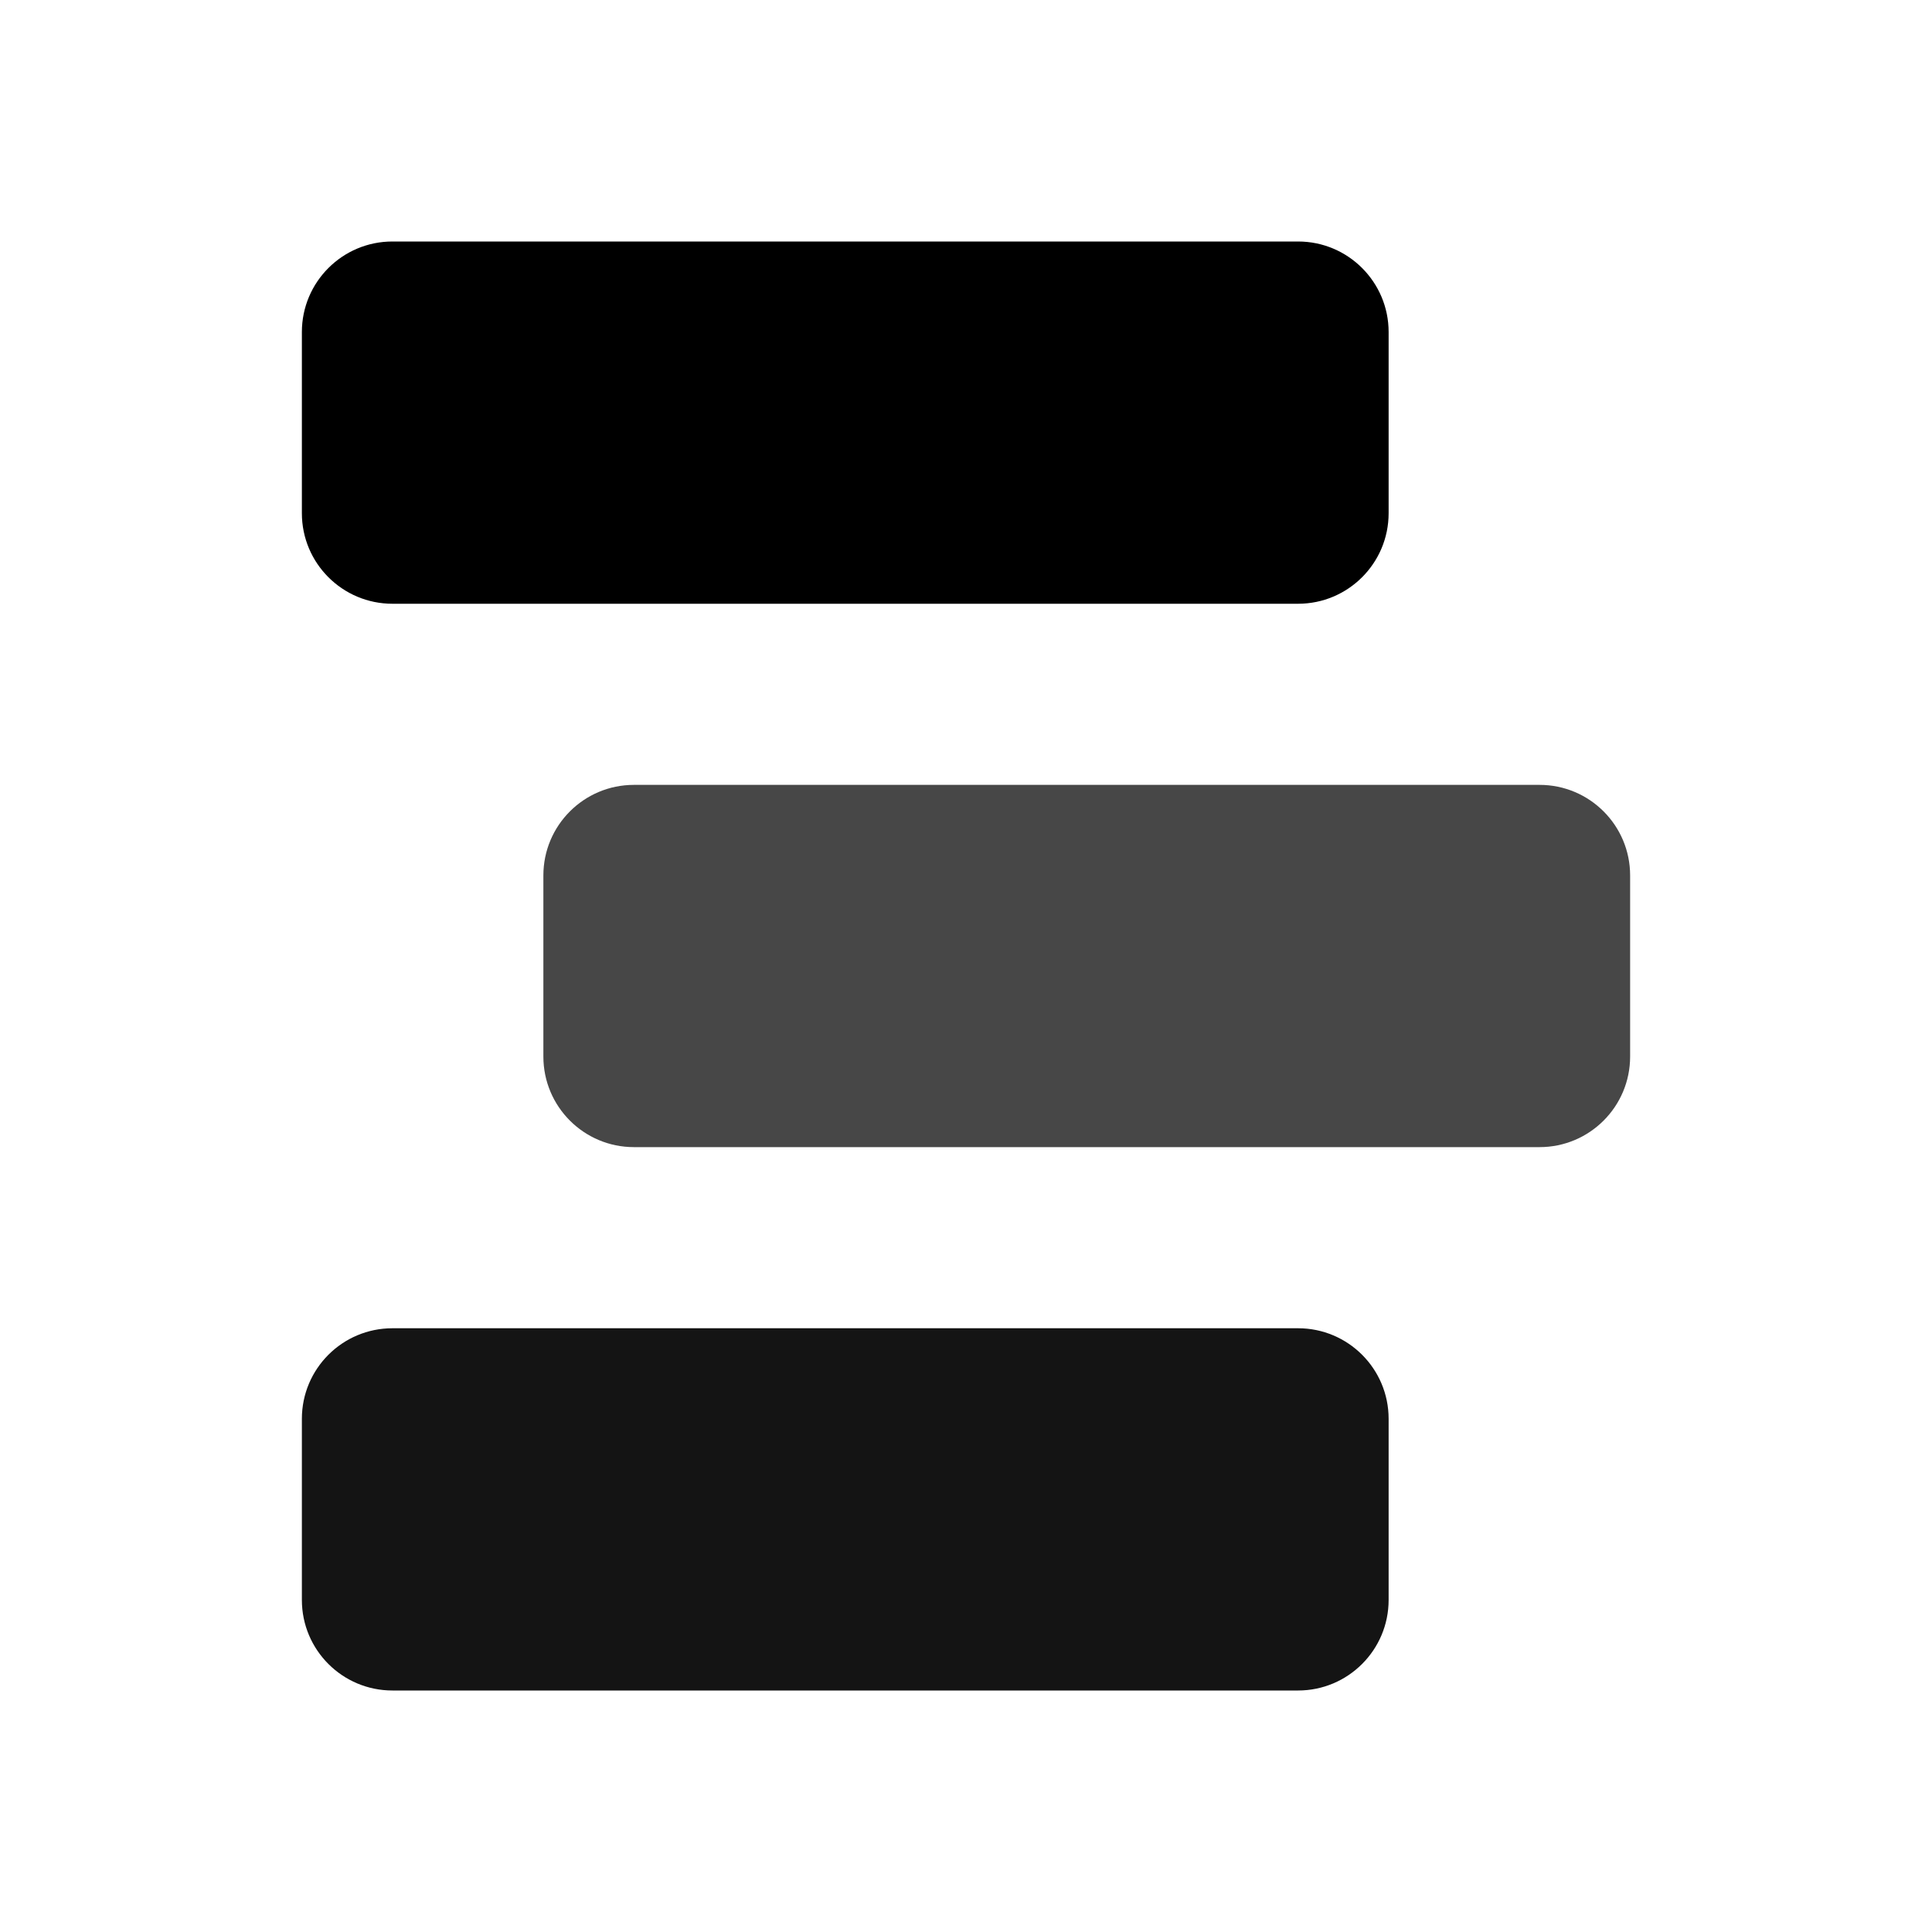
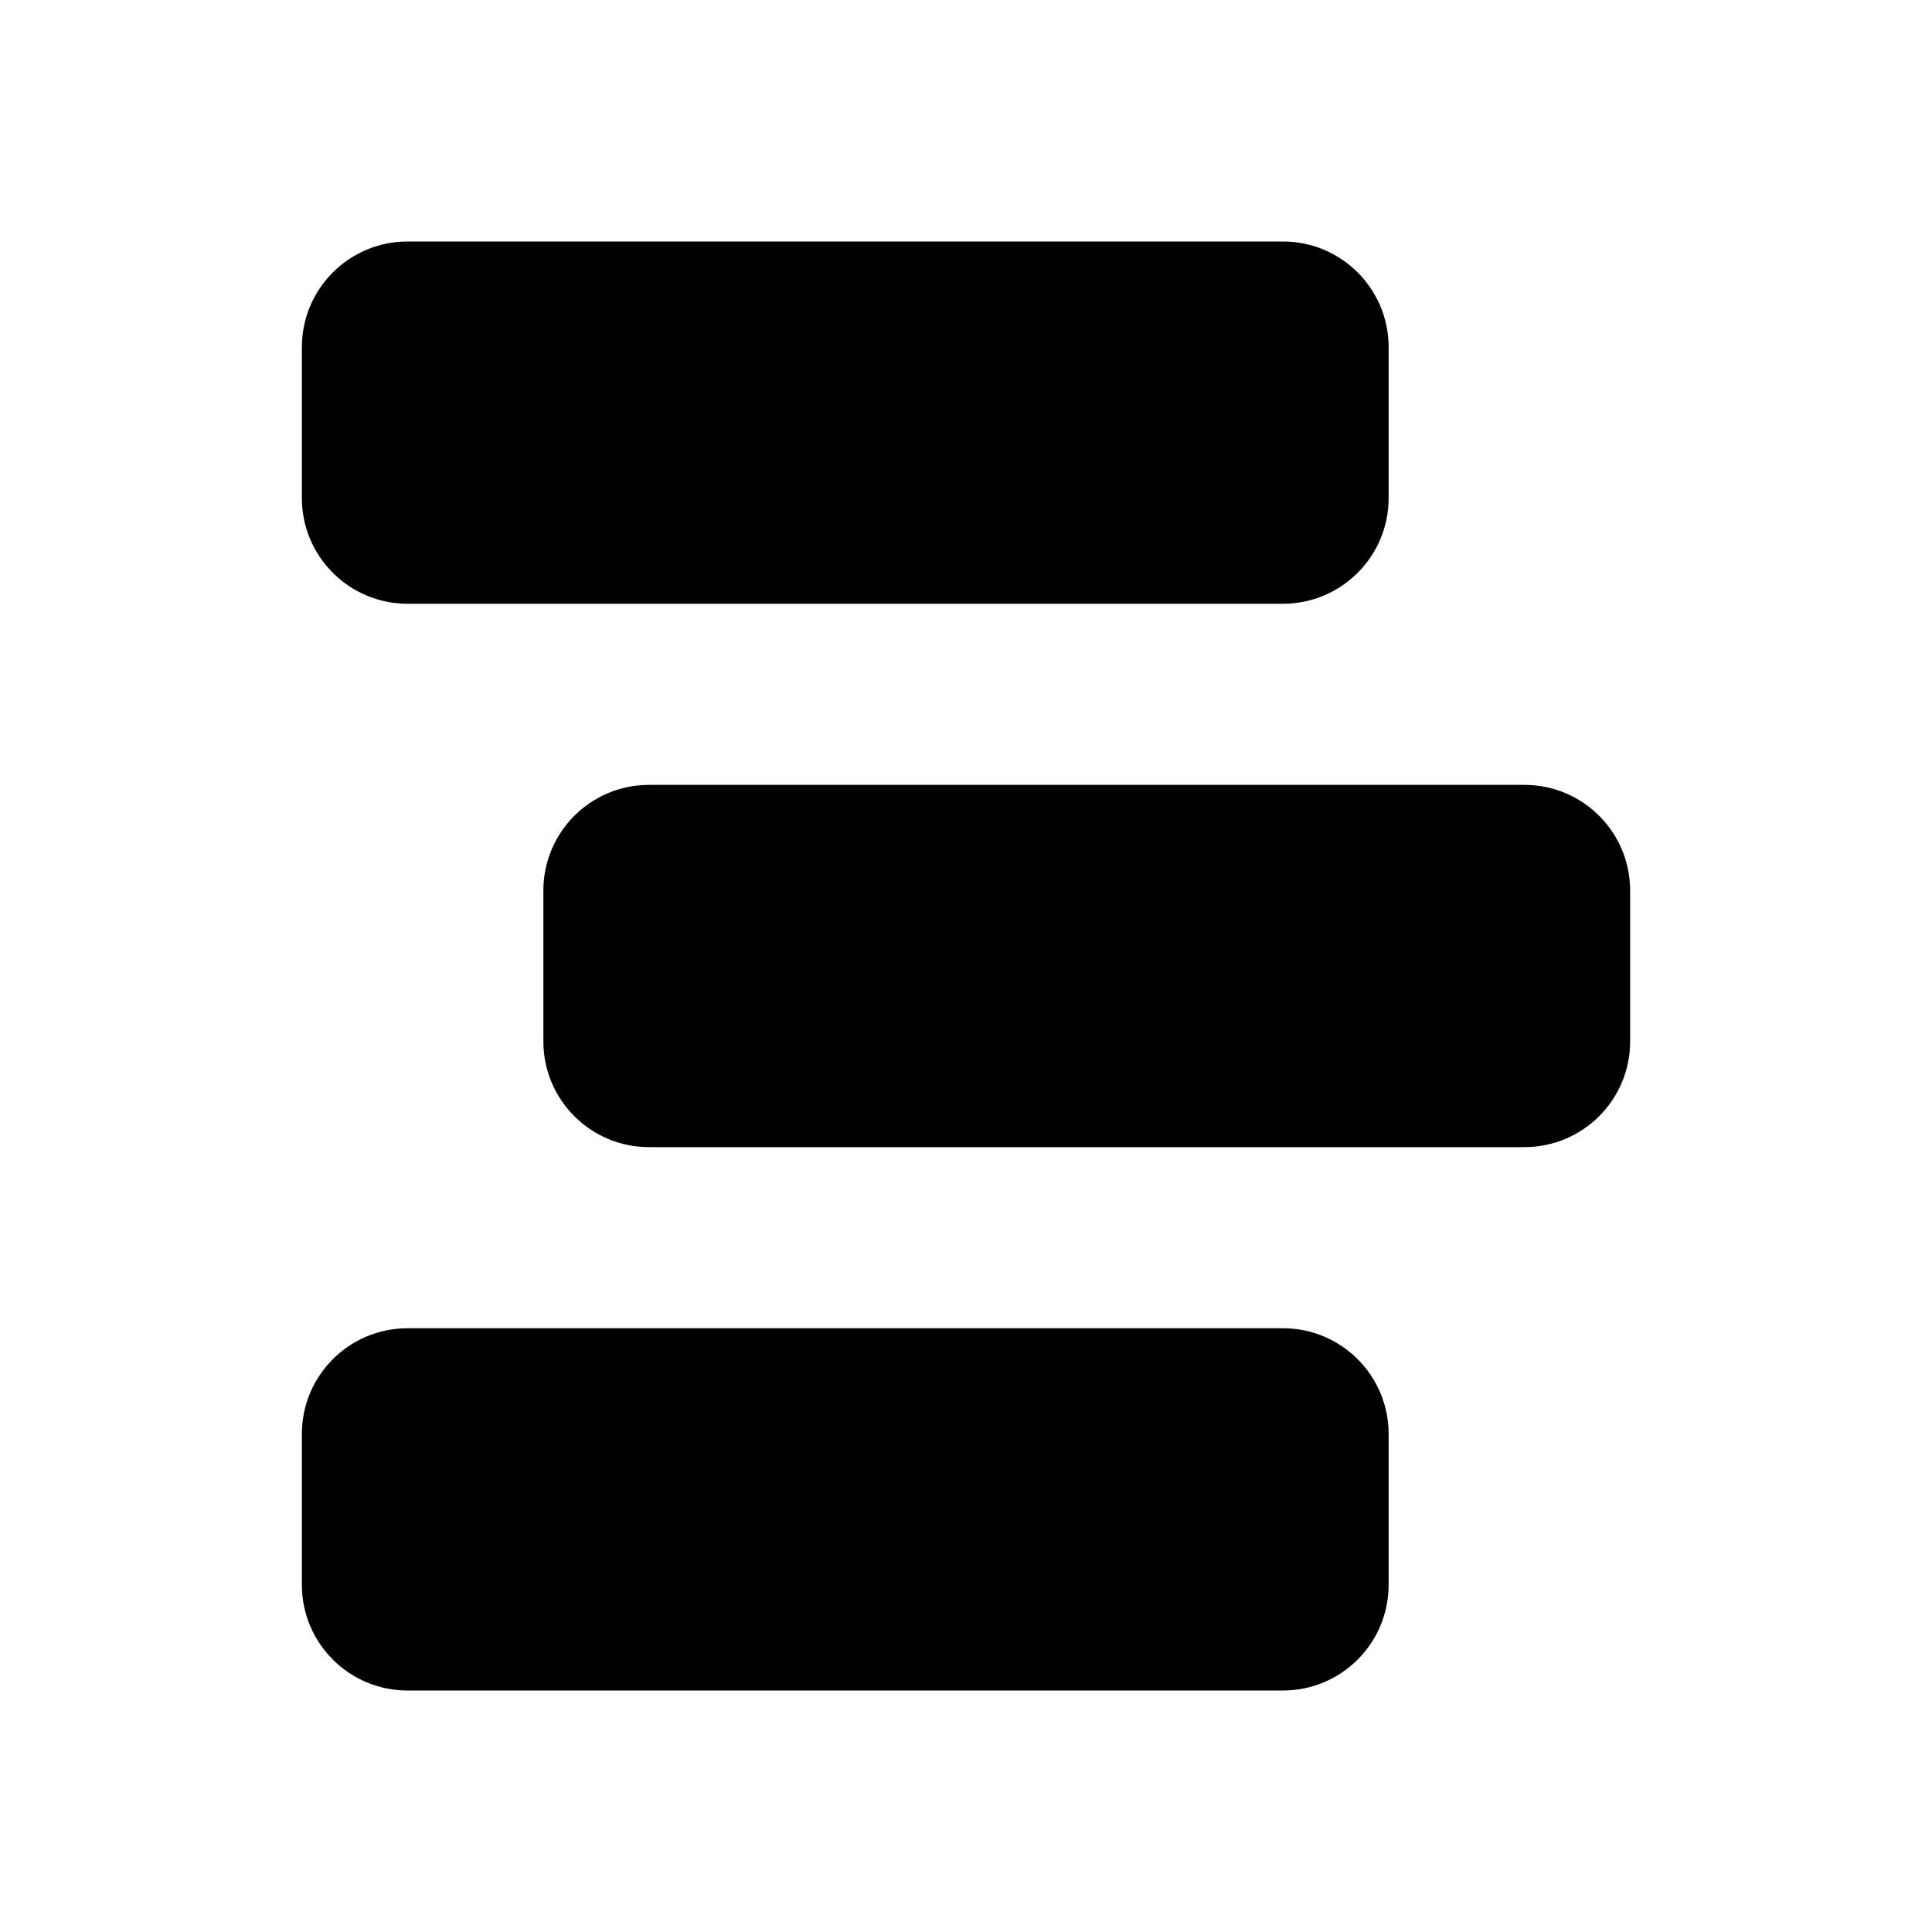
- <svg xmlns="http://www.w3.org/2000/svg" viewBox="0 0 64 64" fill="none" role="img" aria-label="Staka">
-   <rect x="10" y="8" width="36" height="12" rx="3" fill="currentColor" />
-   <rect x="18" y="26" width="36" height="12" rx="3" fill="currentColor" opacity="0.72" />
-   <rect x="10" y="44" width="36" height="12" rx="3" fill="currentColor" opacity="0.92" />
+ <svg xmlns="http://www.w3.org/2000/svg" viewBox="0 0 64 64" fill="none" role="img" aria-label="Staka Monochrome">
+   <rect x="10" y="8" width="36" height="12" rx="3.5" fill="currentColor" />
+   <rect x="18" y="26" width="36" height="12" rx="3.5" fill="currentColor" />
+   <rect x="10" y="44" width="36" height="12" rx="3.5" fill="currentColor" />
</svg>
